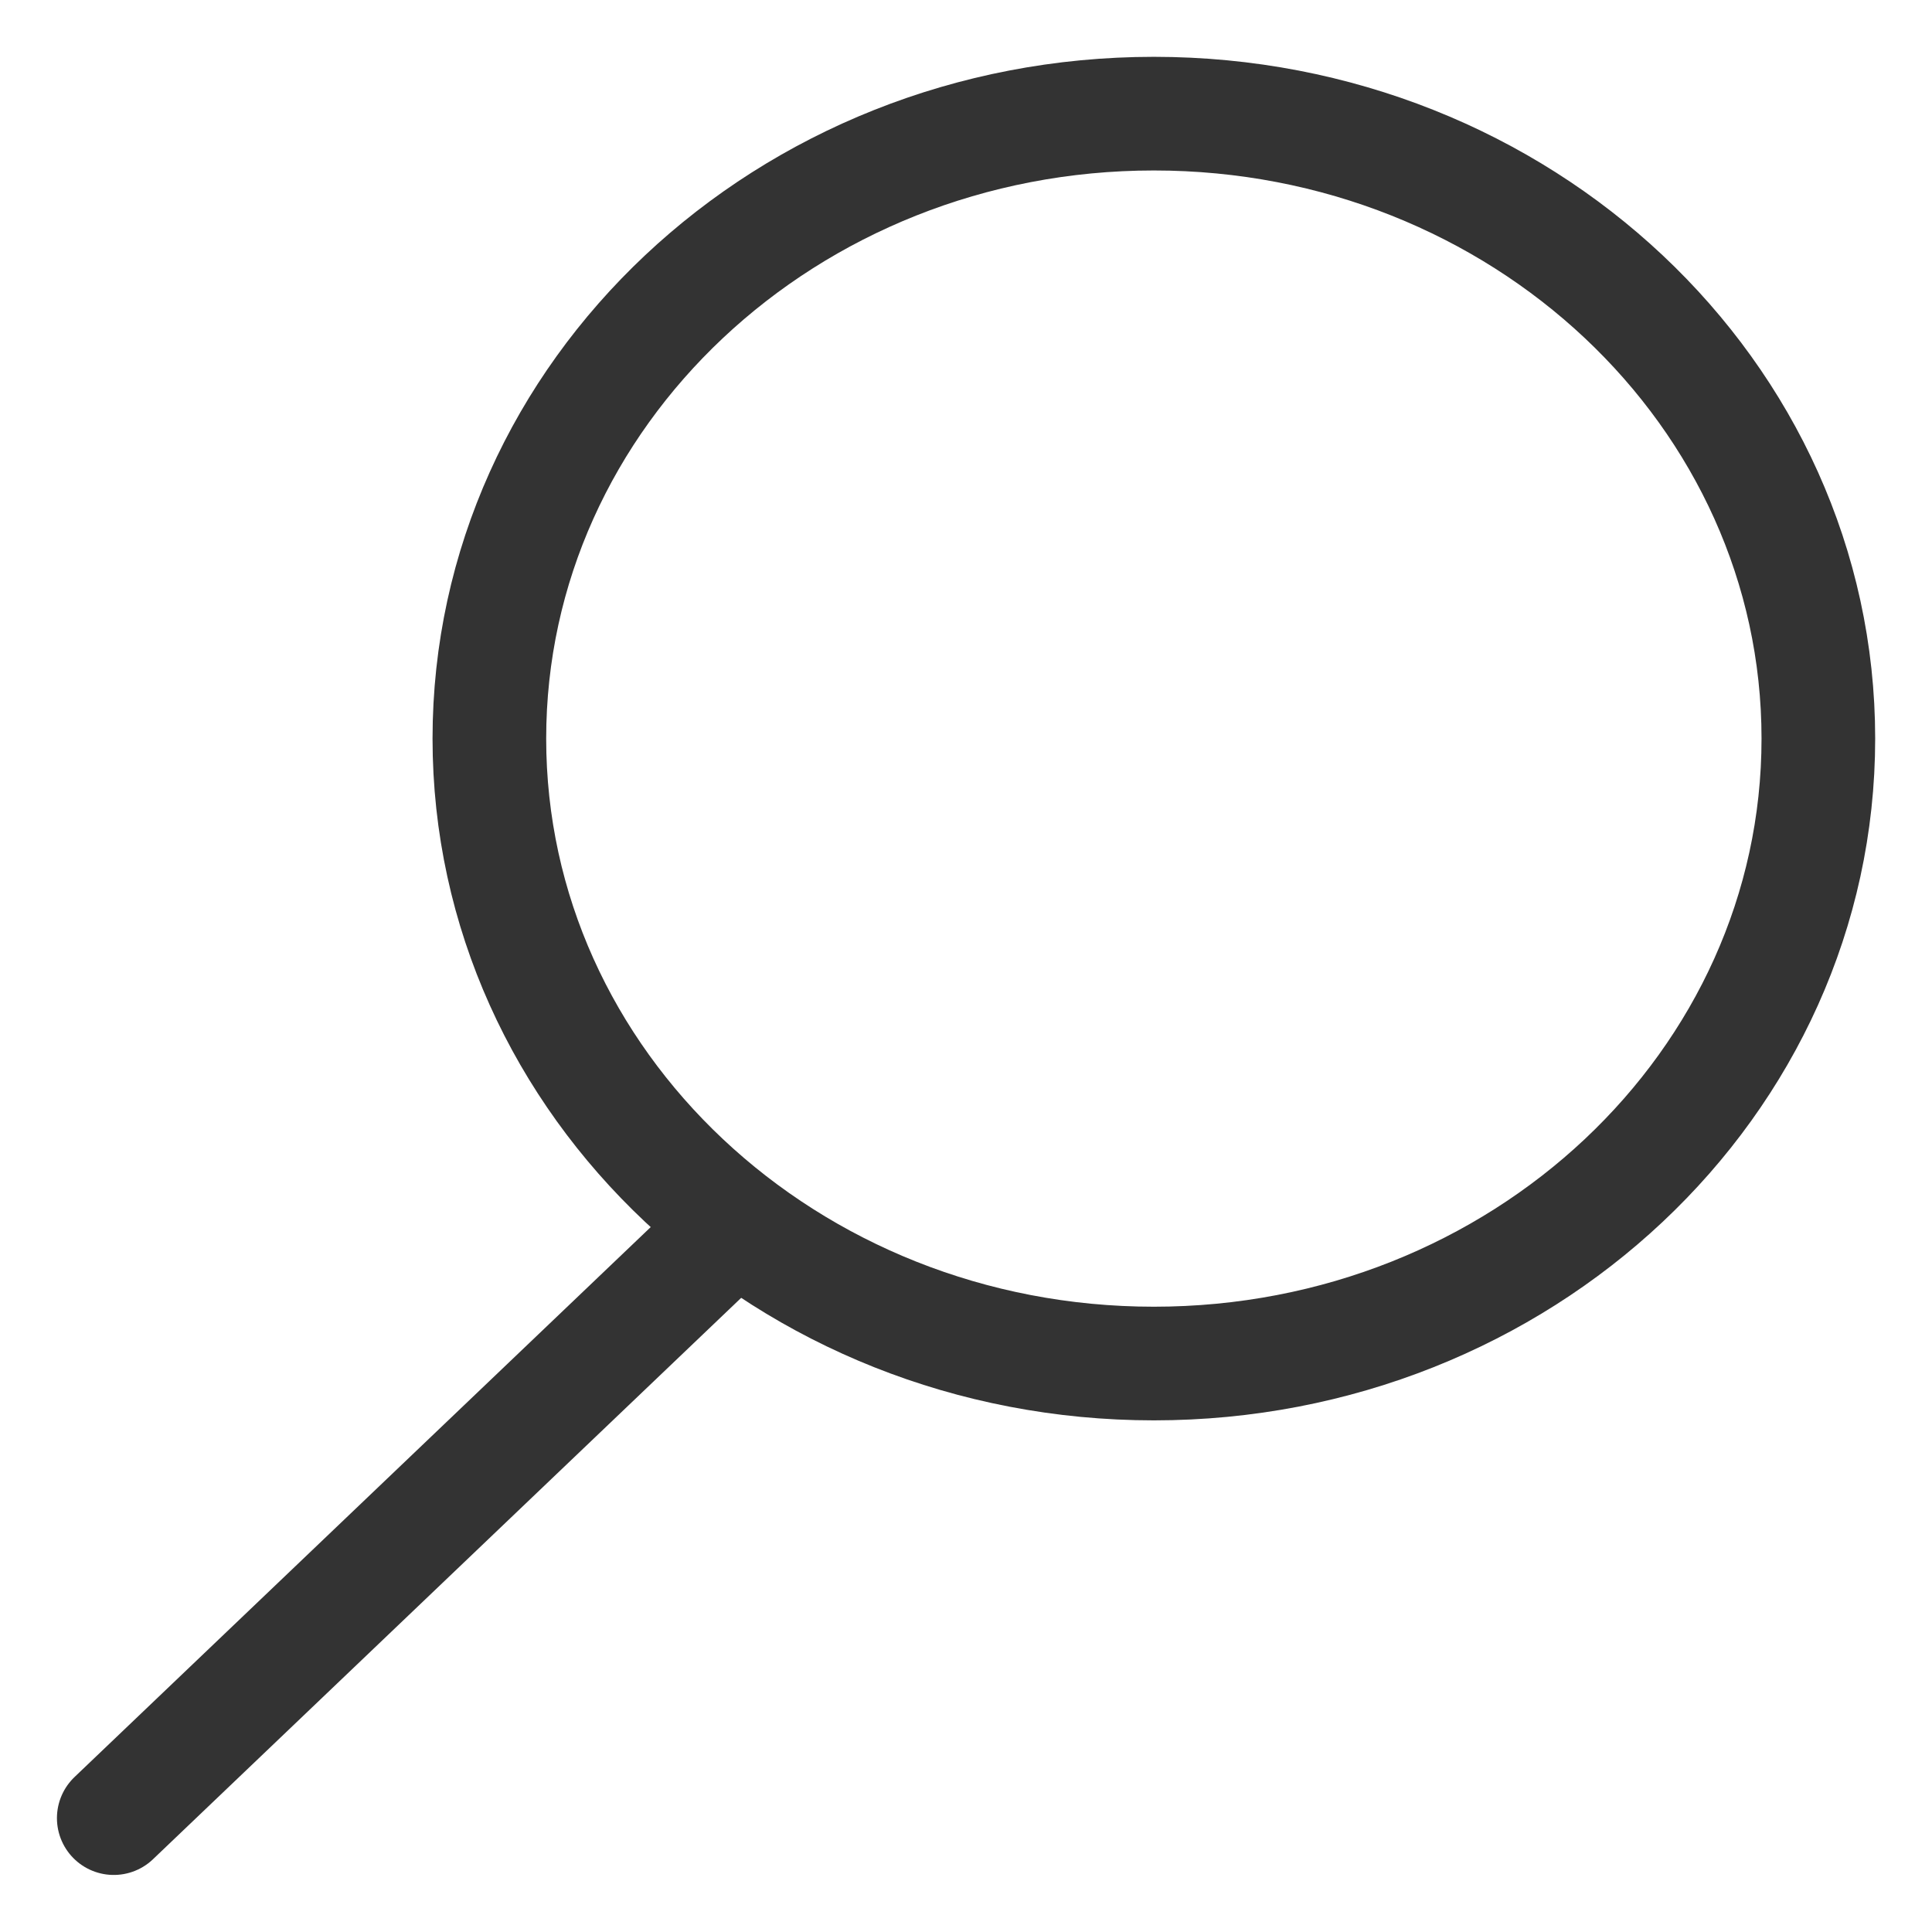
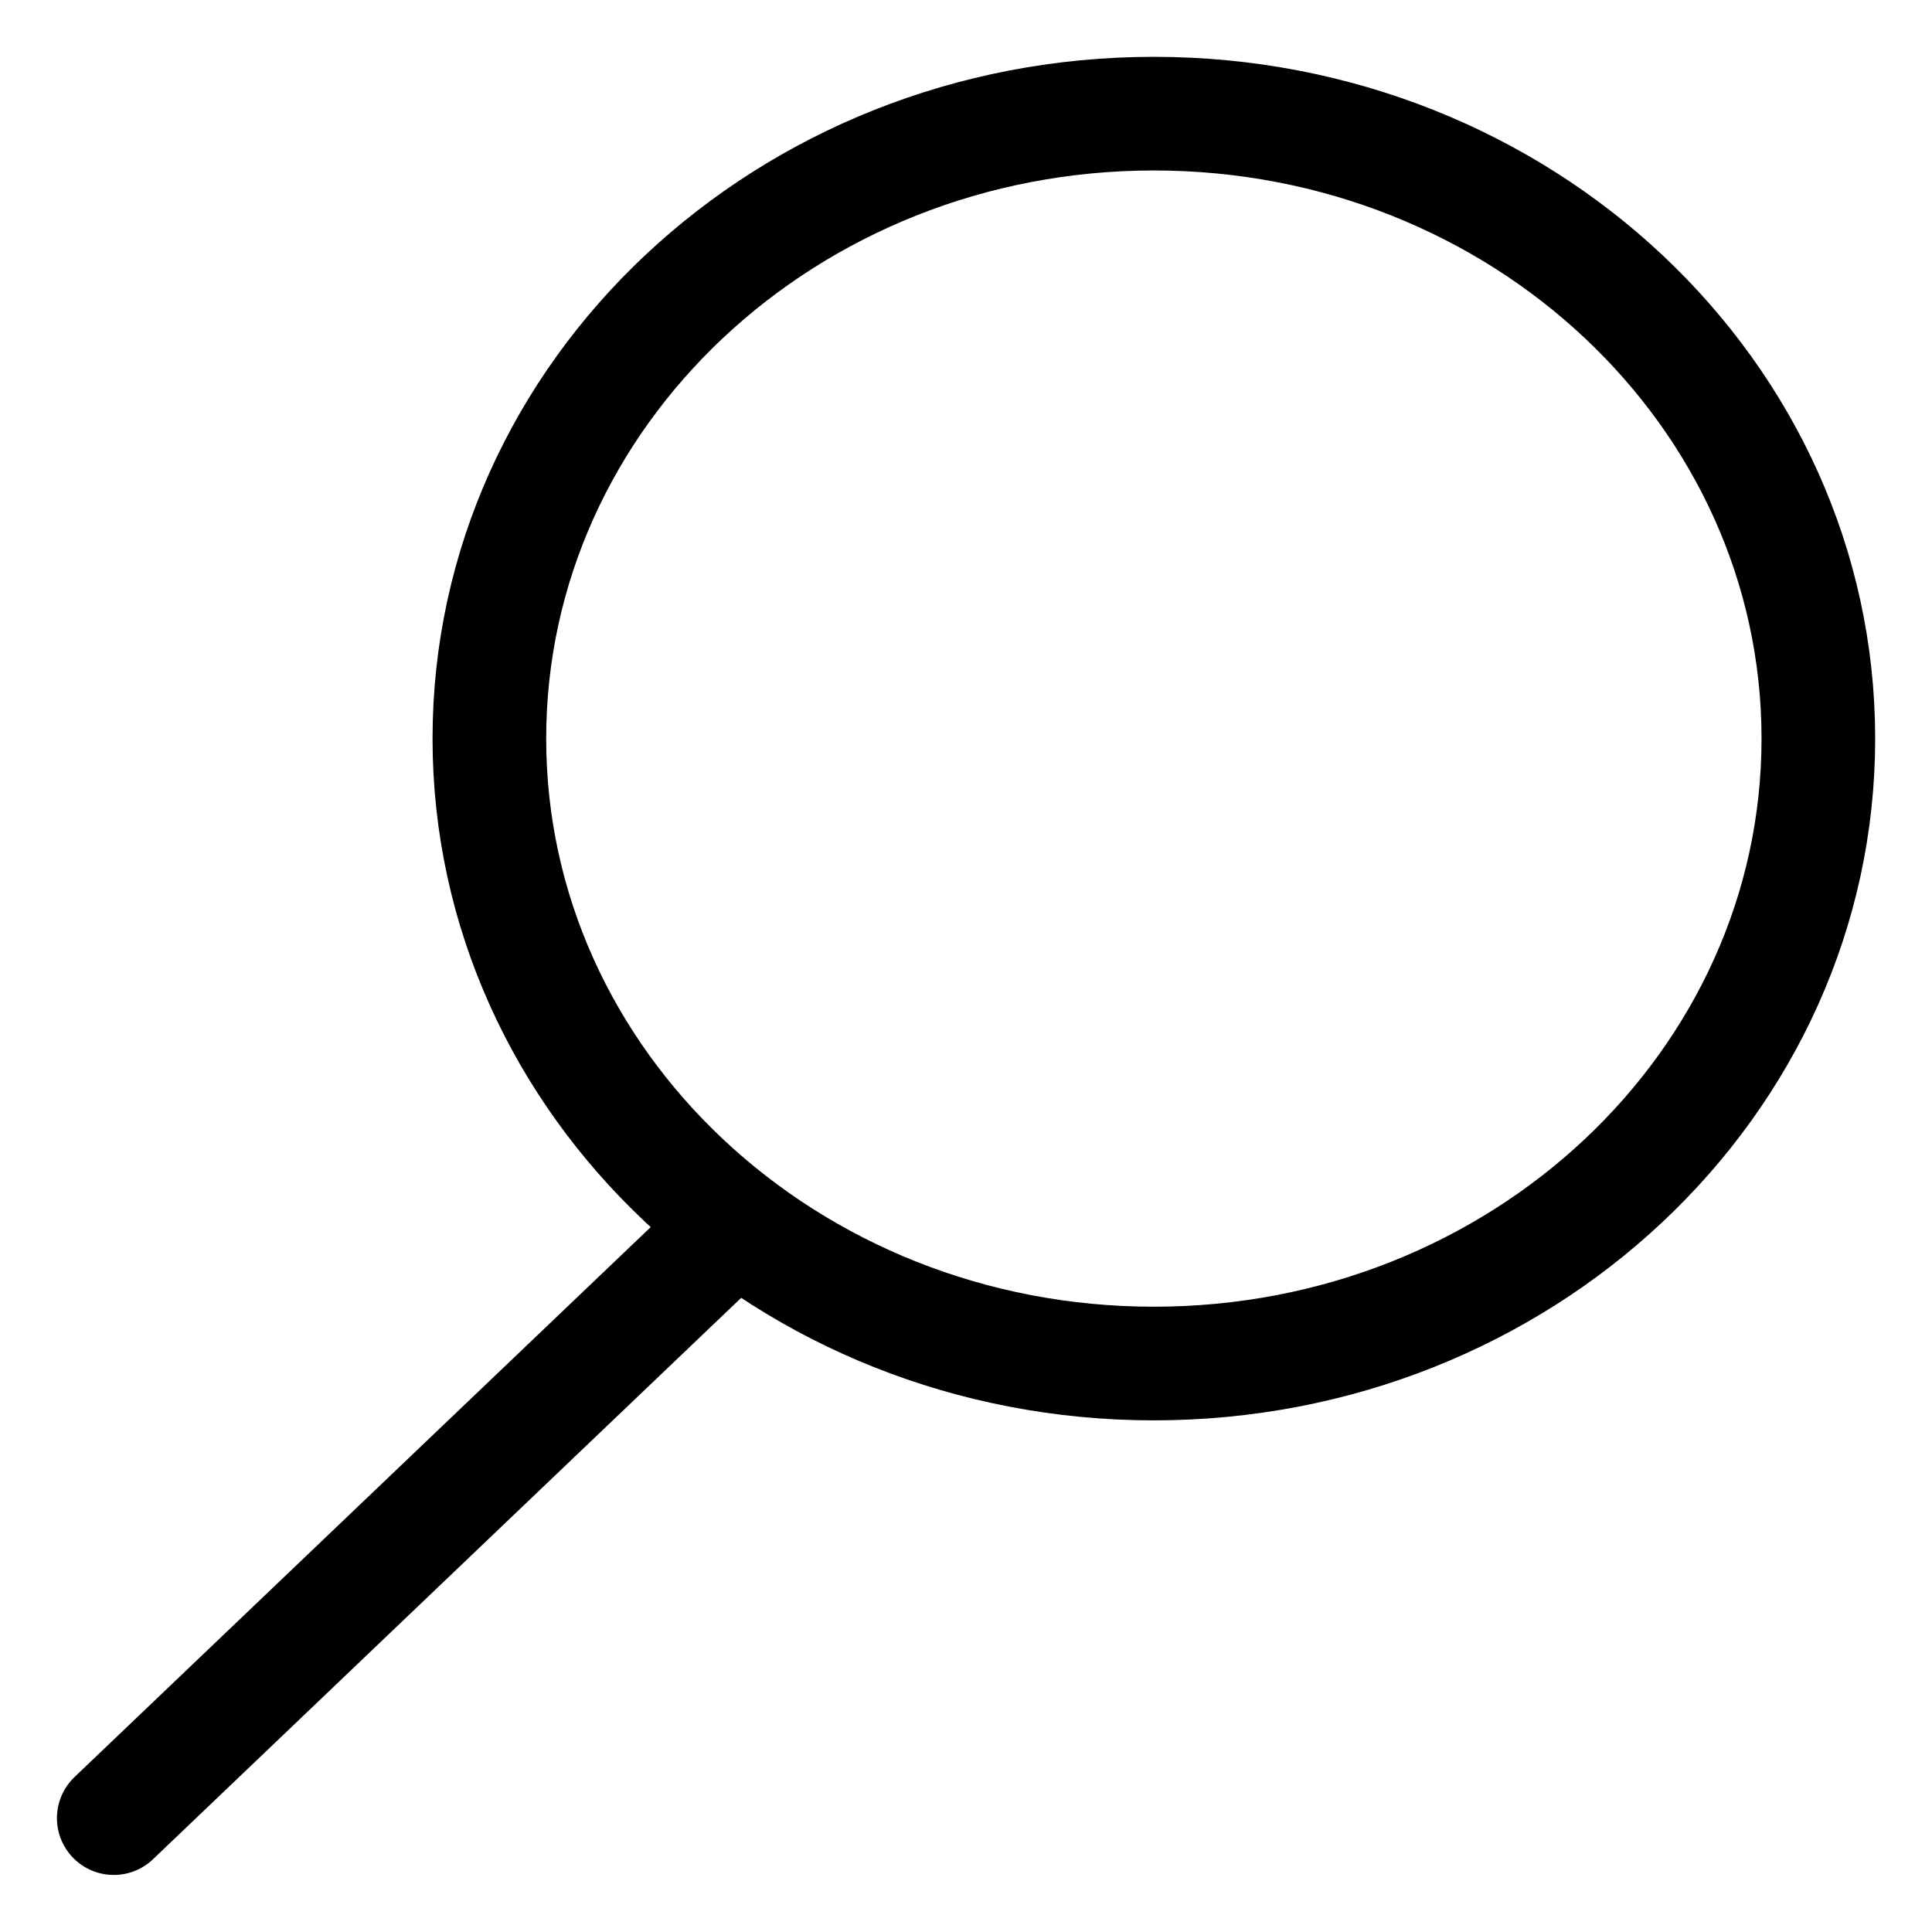
<svg xmlns="http://www.w3.org/2000/svg" width="17" height="17" viewBox="0 0 17 17" fill="none">
-   <path d="M10.153 11.998C6.924 11.998 4.306 9.536 4.306 6.499C4.306 3.462 6.924 1 10.153 1C13.382 1 16 3.462 16 6.499C16 9.536 13.382 11.998 10.153 11.998Z" stroke="#333333" stroke-miterlimit="10" stroke-linecap="round" stroke-linejoin="round" />
-   <path d="M6.377 10.867L1.001 15.998" stroke="#333333" stroke-miterlimit="10" stroke-linecap="round" stroke-linejoin="round" />
+   <path d="M10.153 11.998C6.924 11.998 4.306 9.536 4.306 6.499C4.306 3.462 6.924 1 10.153 1C13.382 1 16 3.462 16 6.499C16 9.536 13.382 11.998 10.153 11.998Z" stroke="currentColor" stroke-miterlimit="10" stroke-linecap="round" stroke-linejoin="round" />
+   <path d="M6.377 10.867L1.001 15.998" stroke="currentColor" stroke-miterlimit="10" stroke-linecap="round" stroke-linejoin="round" />
</svg>
